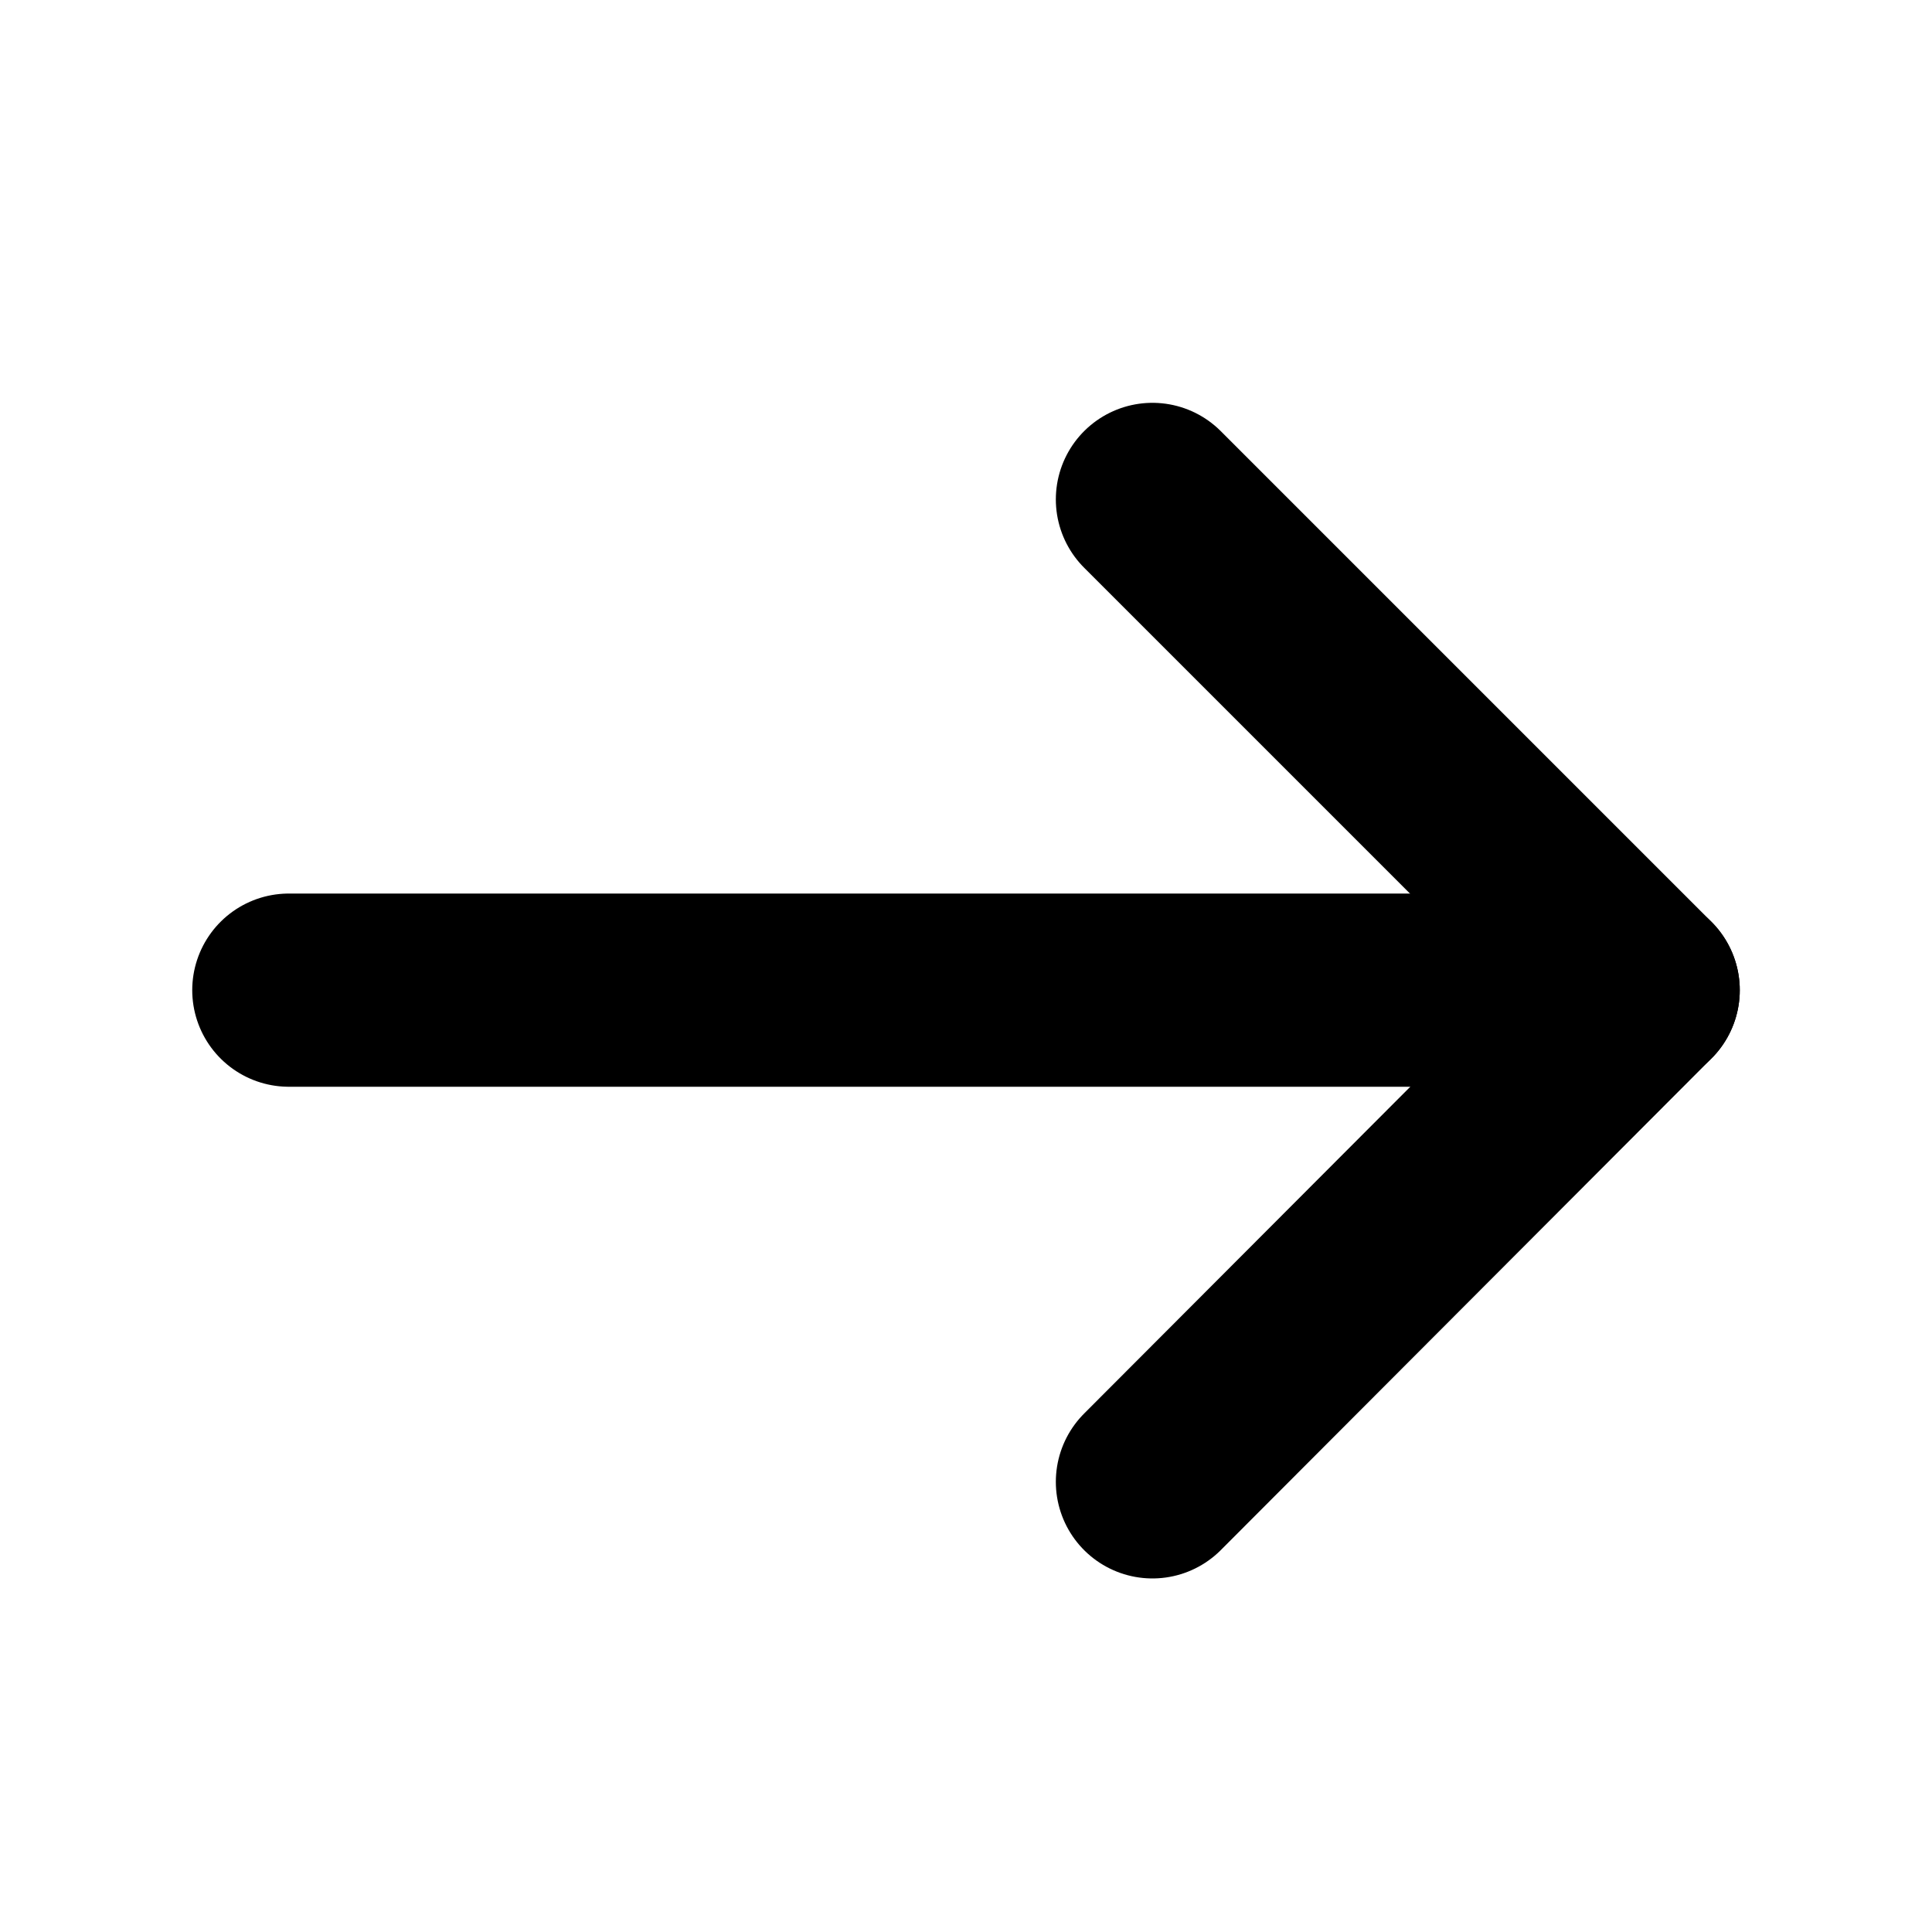
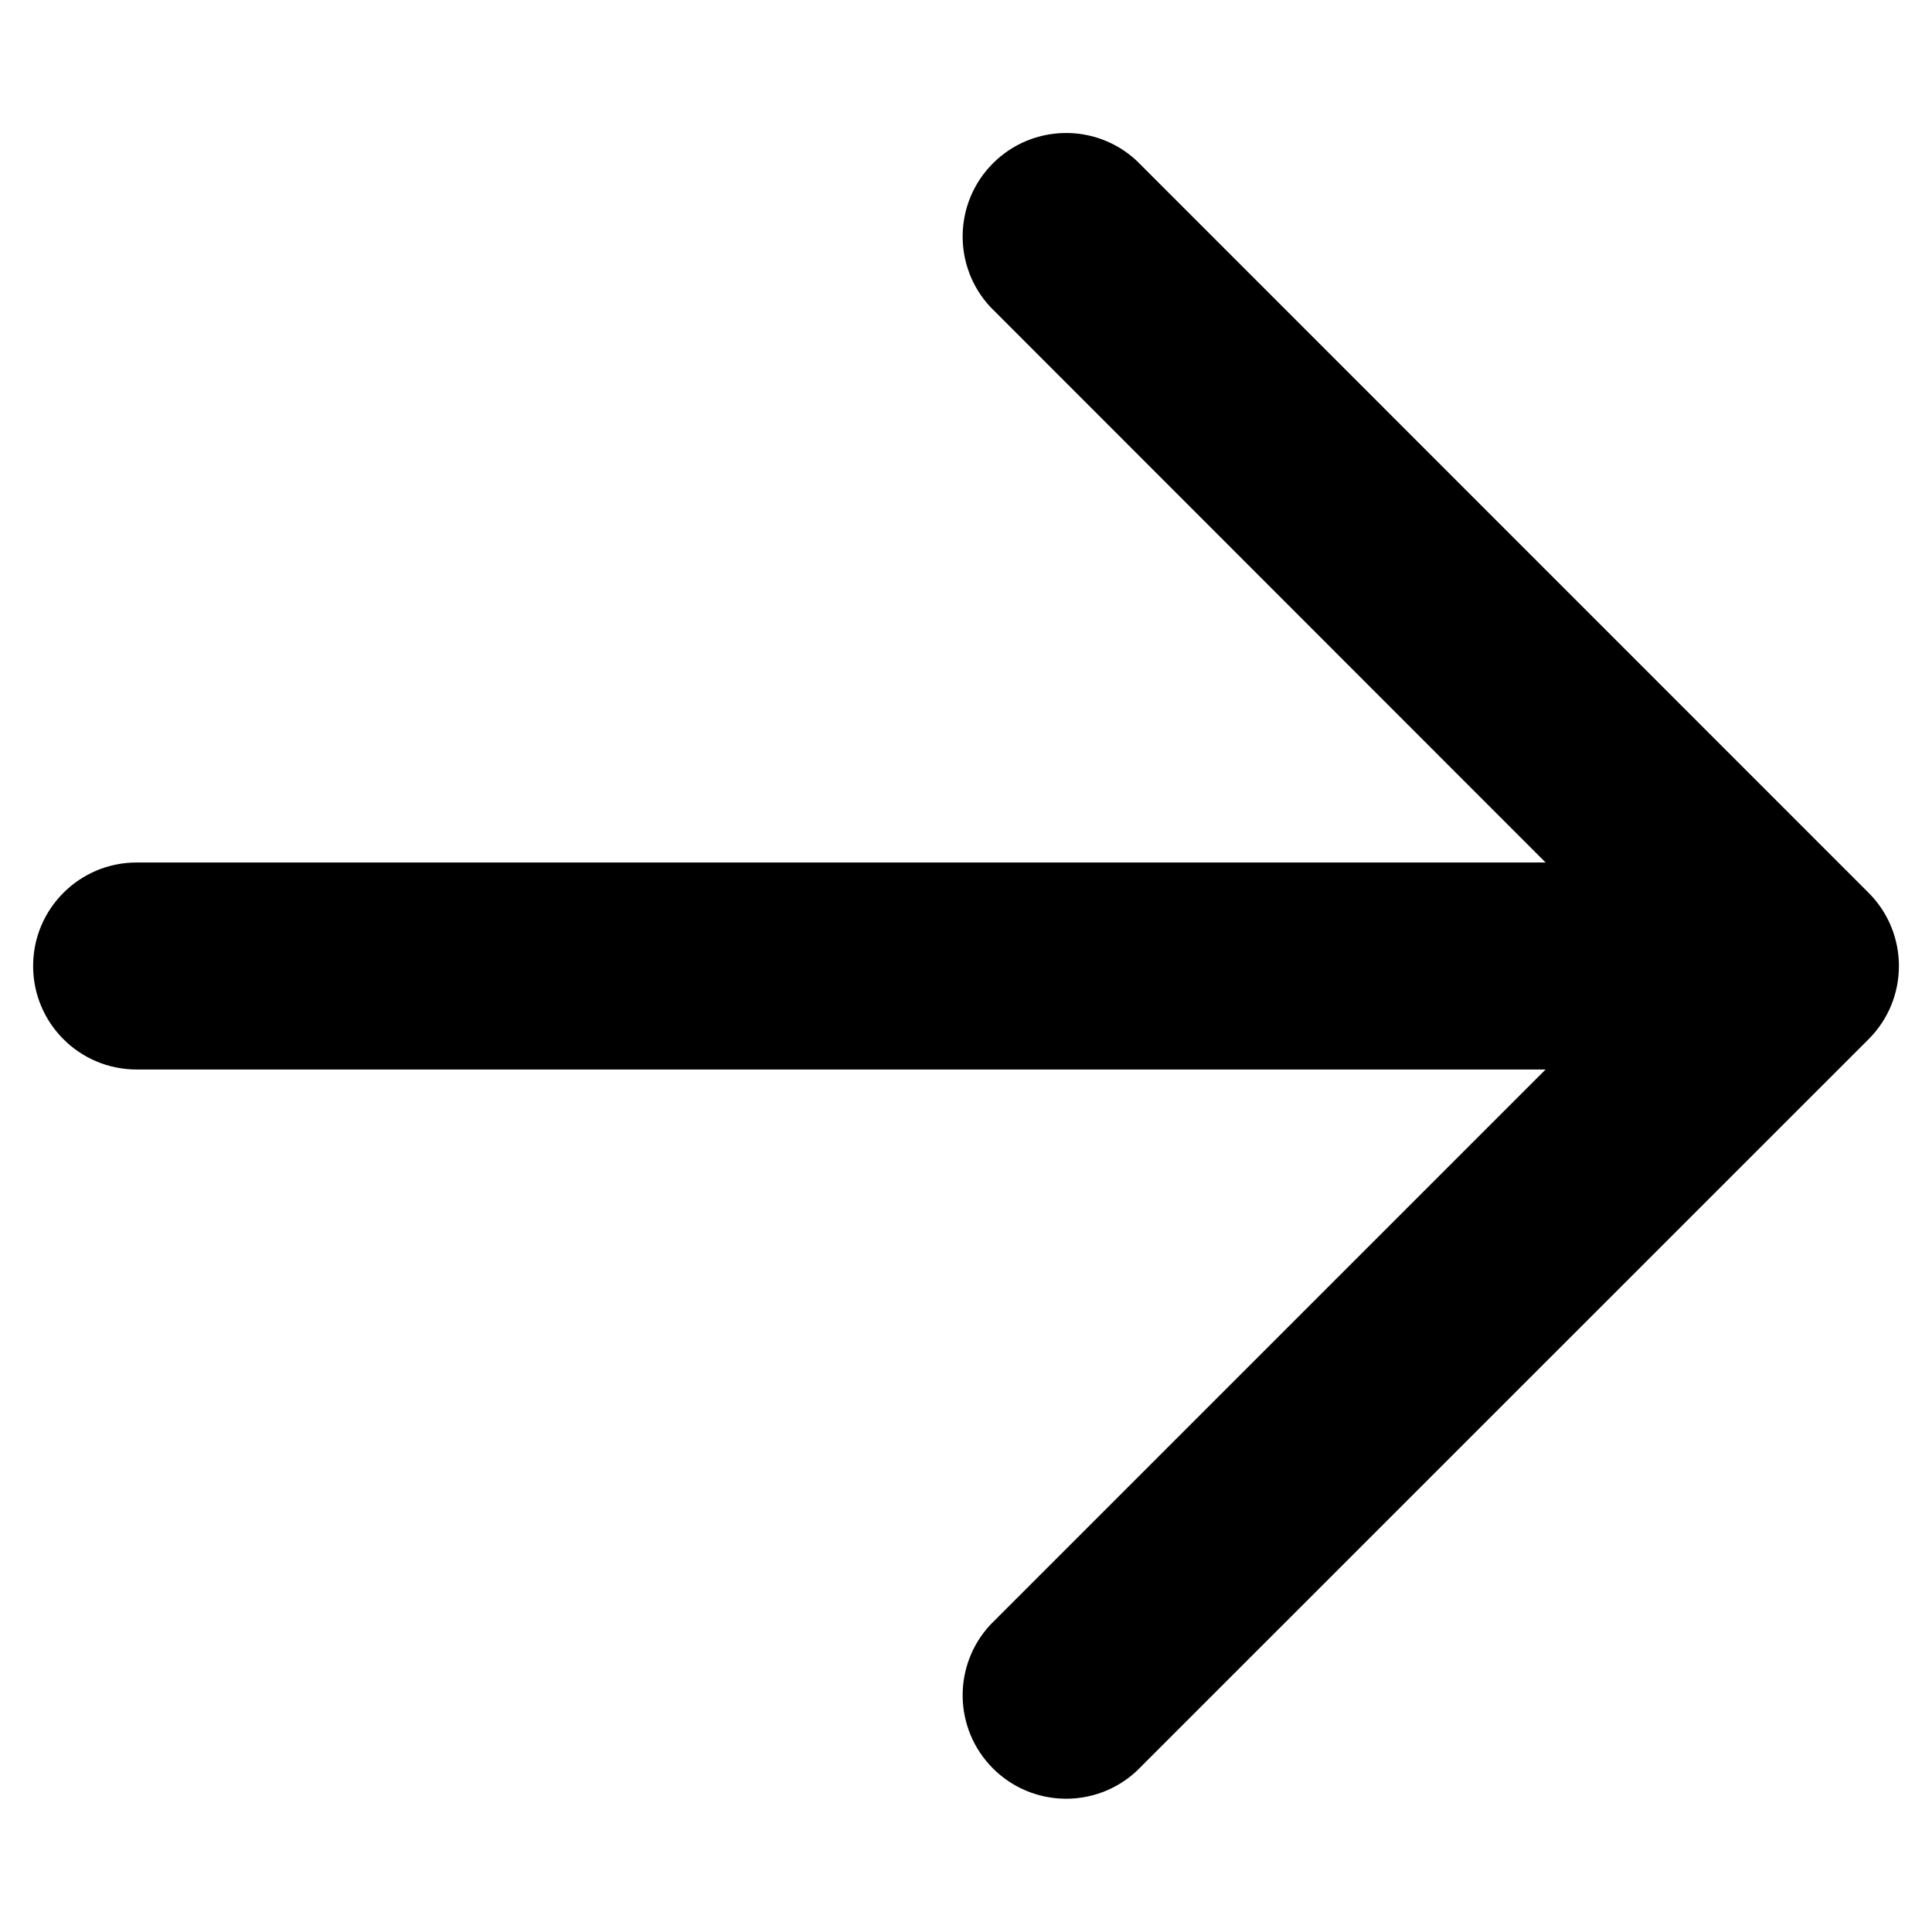
- <svg xmlns="http://www.w3.org/2000/svg" id="a" viewBox="0 0 20 20">
-   <defs>
-     <style>.b{fill:none;stroke:#000;stroke-linecap:round;stroke-linejoin:round;stroke-width:2px;}</style>
-   </defs>
-   <polyline class="b" points="11.93 5.17 17.01 10.25 11.93 15.34" />
-   <line class="b" x1="2.99" y1="10.25" x2="17.01" y2="10.25" />
+ <svg xmlns="http://www.w3.org/2000/svg" width="14" height="14" fill="none">
+   <path fill="#000" fill-rule="evenodd" d="M.24 7a.75.75 0 0 0 .75.75H11.2l-4.023 4.023a.75.75 0 0 0 1.06 1.06l5.304-5.303a.75.75 0 0 0 0-1.06L8.237 1.165a.75.75 0 0 0-1.06 1.06L11.2 6.25H.99A.75.75 0 0 0 .24 7Z" clip-rule="evenodd" />
</svg>
